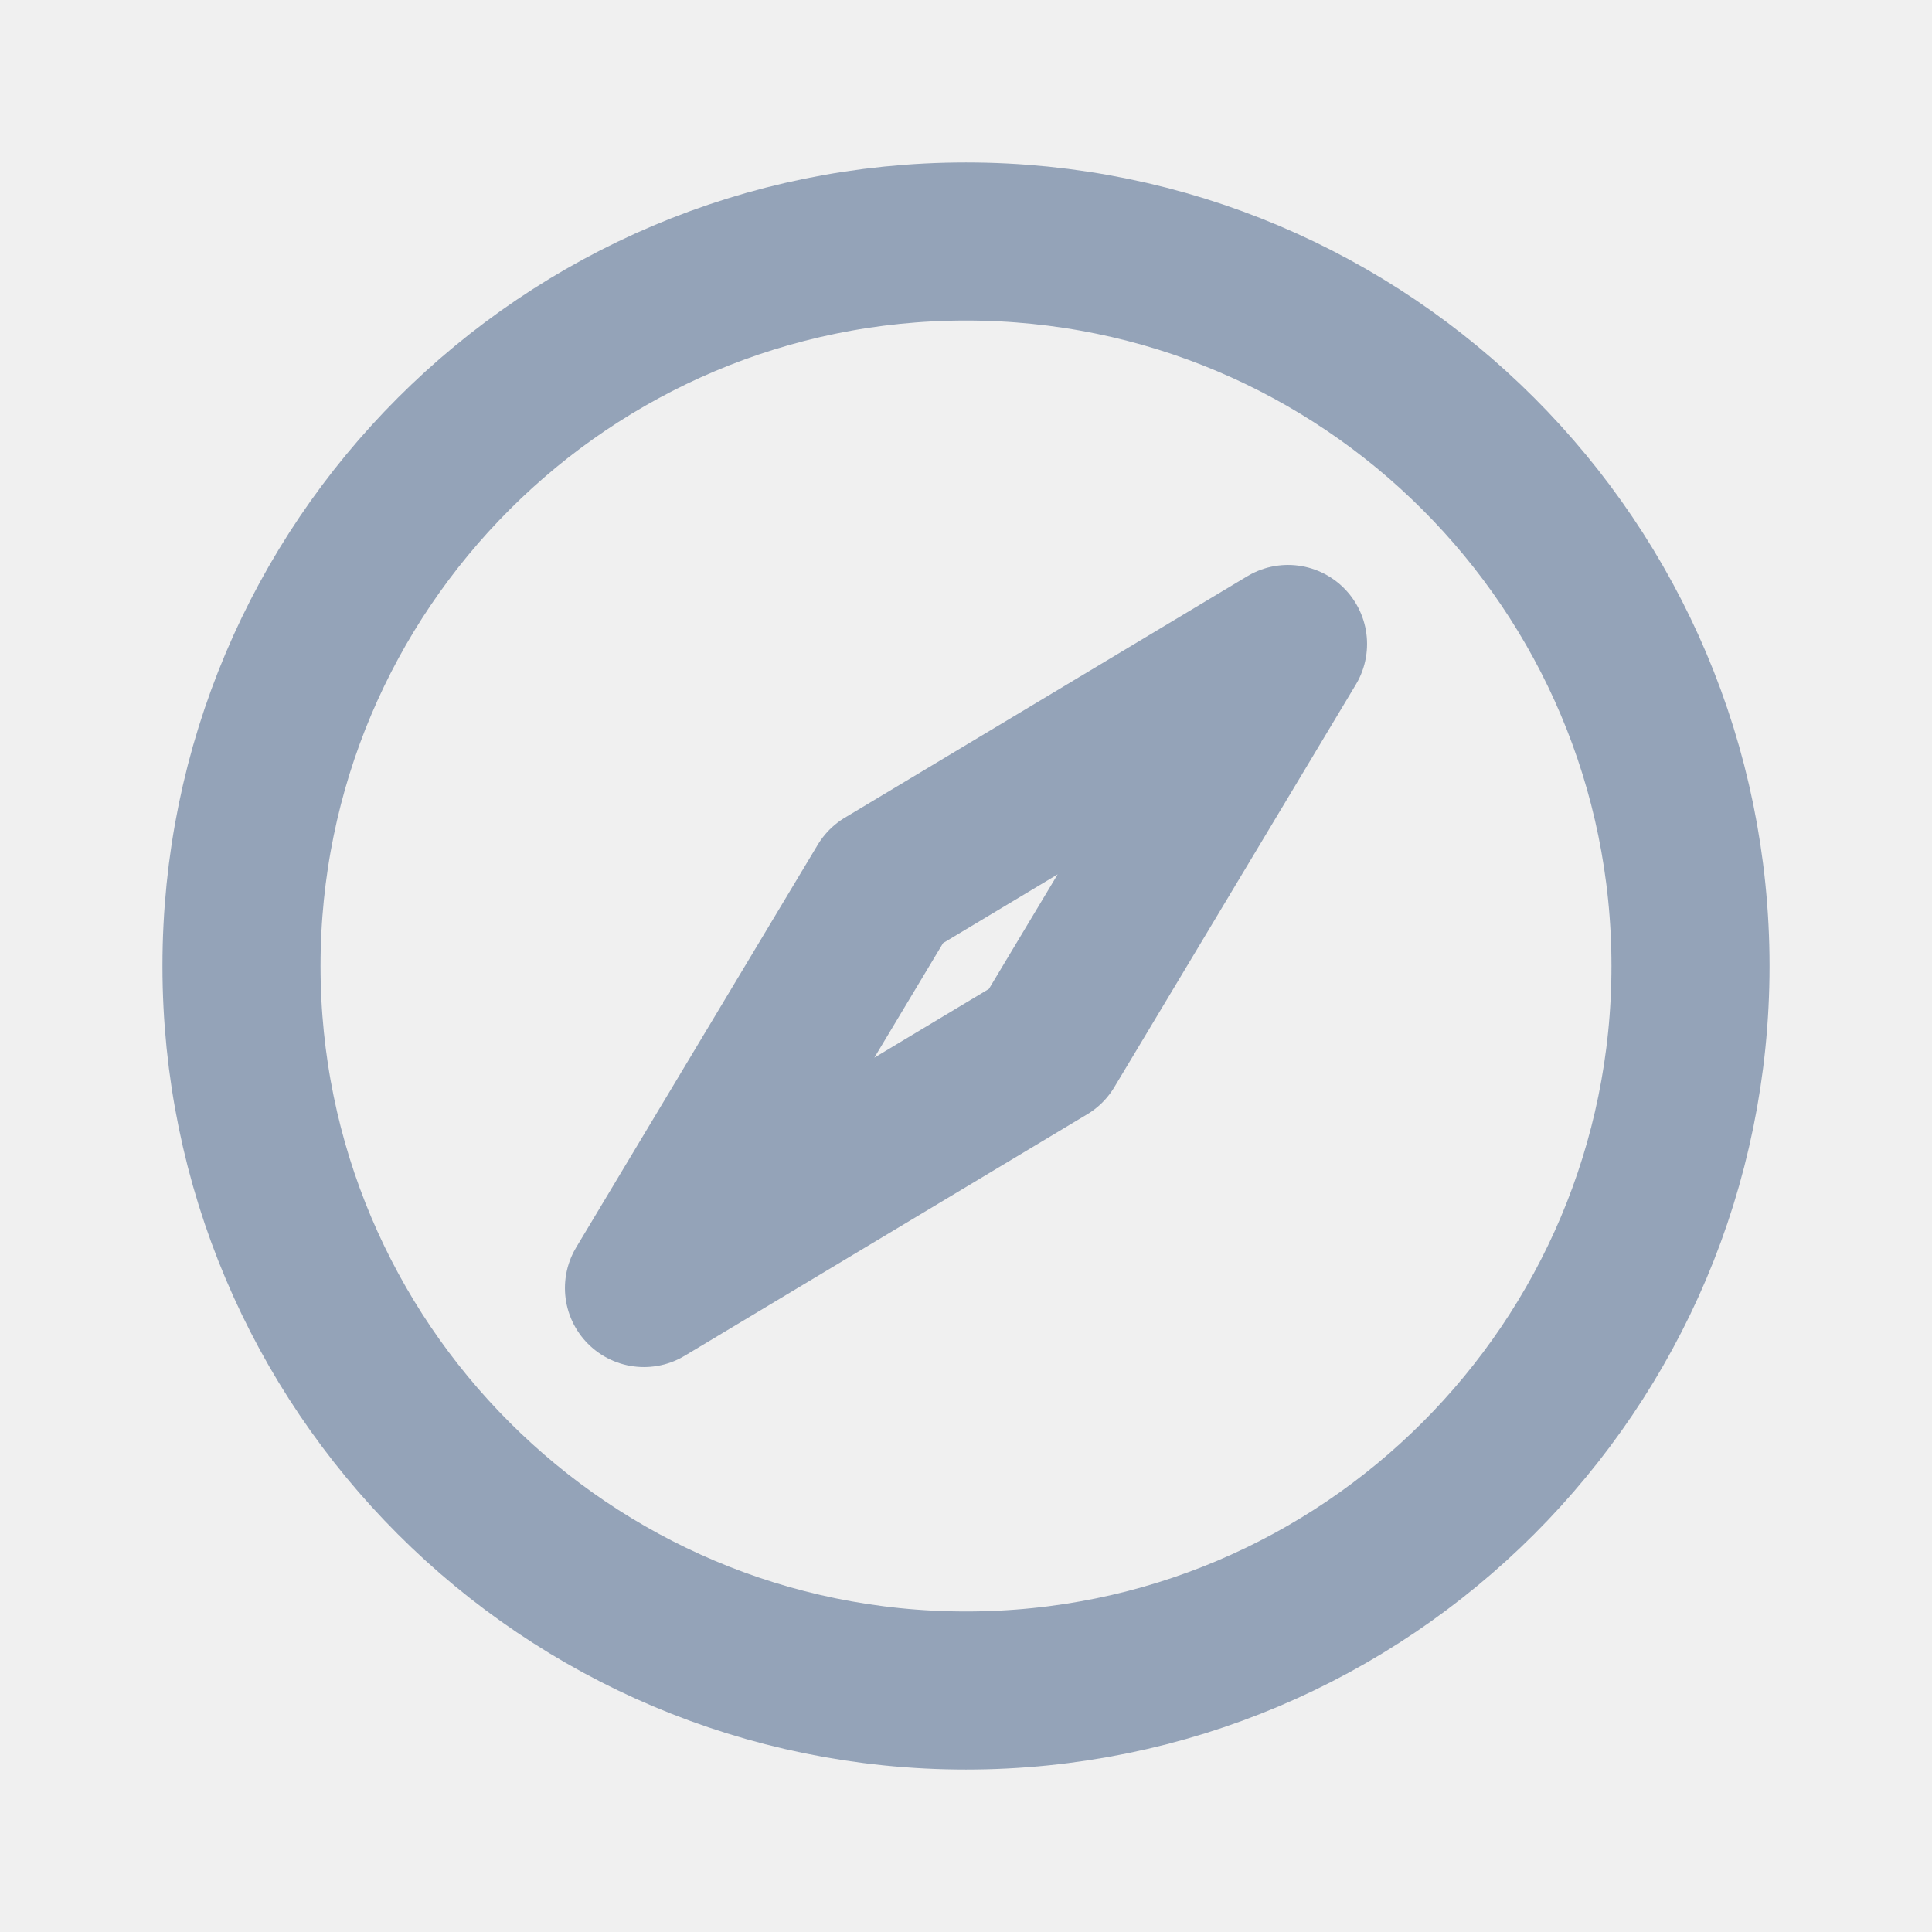
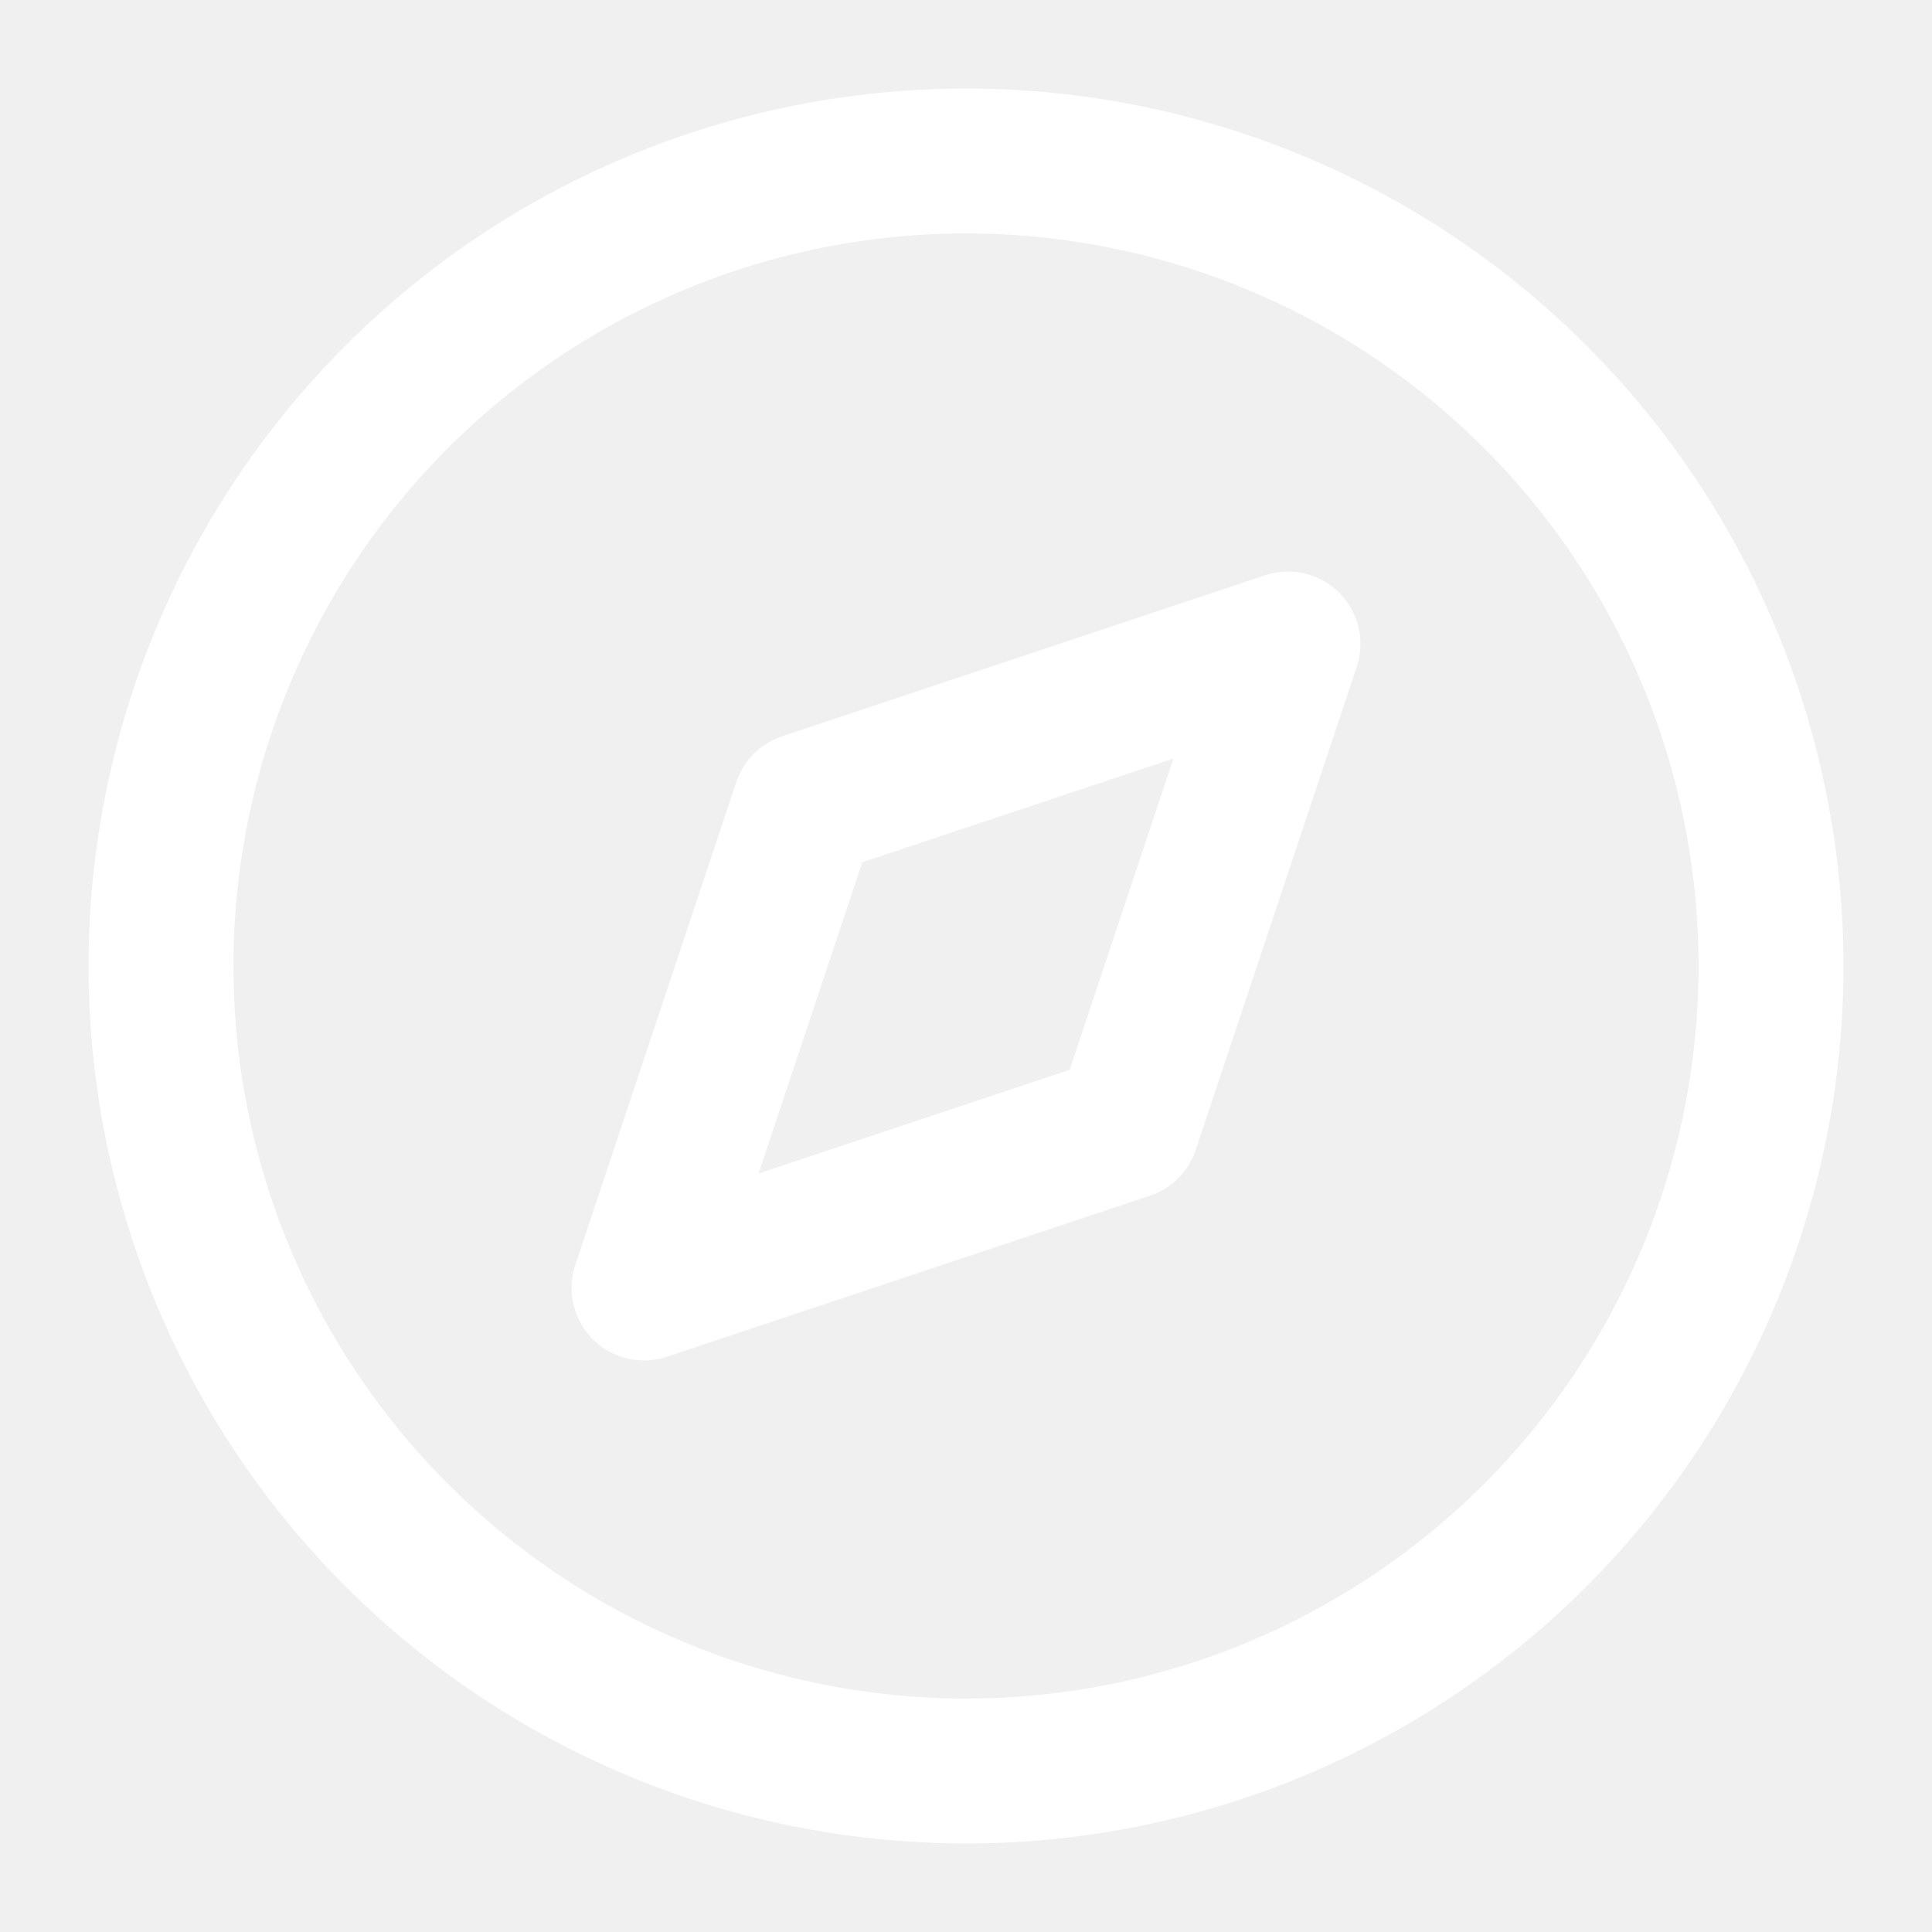
- <svg xmlns="http://www.w3.org/2000/svg" preserveAspectRatio="none" overflow="visible" style="display: block;" width="22" height="22" viewBox="0 0 22 22" fill="none">
-   <g id="Icon / compass">
-     <path id="Vector" d="M19.25 11C19.25 15.556 15.556 19.25 11 19.25C6.444 19.25 2.75 15.556 2.75 11C2.75 6.444 6.444 2.75 11 2.75C15.556 2.75 19.25 6.444 19.25 11Z" stroke-width="1.8" stroke-linecap="round" stroke-linejoin="round" stroke="#94A3B8" />
-     <path id="Vector_2" d="M14.667 7.333L11.917 11.917L7.333 14.667L10.083 10.083L14.667 7.333Z" stroke-width="1.8" stroke-linecap="round" stroke-linejoin="round" stroke="#94A3B8" />
+ <svg xmlns="http://www.w3.org/2000/svg" preserveAspectRatio="none" overflow="visible" style="display: block;" width="24" height="24" viewBox="0 0 24 24" fill="none">
+   <g id="Icon Â· compass">
+     <path id="Vector" d="M22 12C22 14.652 20.946 17.196 19.071 19.071C17.196 20.946 14.652 22 12 22C9.348 22 6.804 20.946 4.929 19.071C3.054 17.196 2 14.652 2 12C2 9.348 3.054 6.804 4.929 4.929C6.804 3.054 9.348 2 12 2C14.652 2 17.196 3.054 19.071 4.929C20.946 6.804 22 9.348 22 12ZM16 8L14 14L8 16L10 10L16 8Z" stroke-width="1.8" stroke-linecap="round" stroke-linejoin="round" stroke="white" />
  </g>
</svg>
